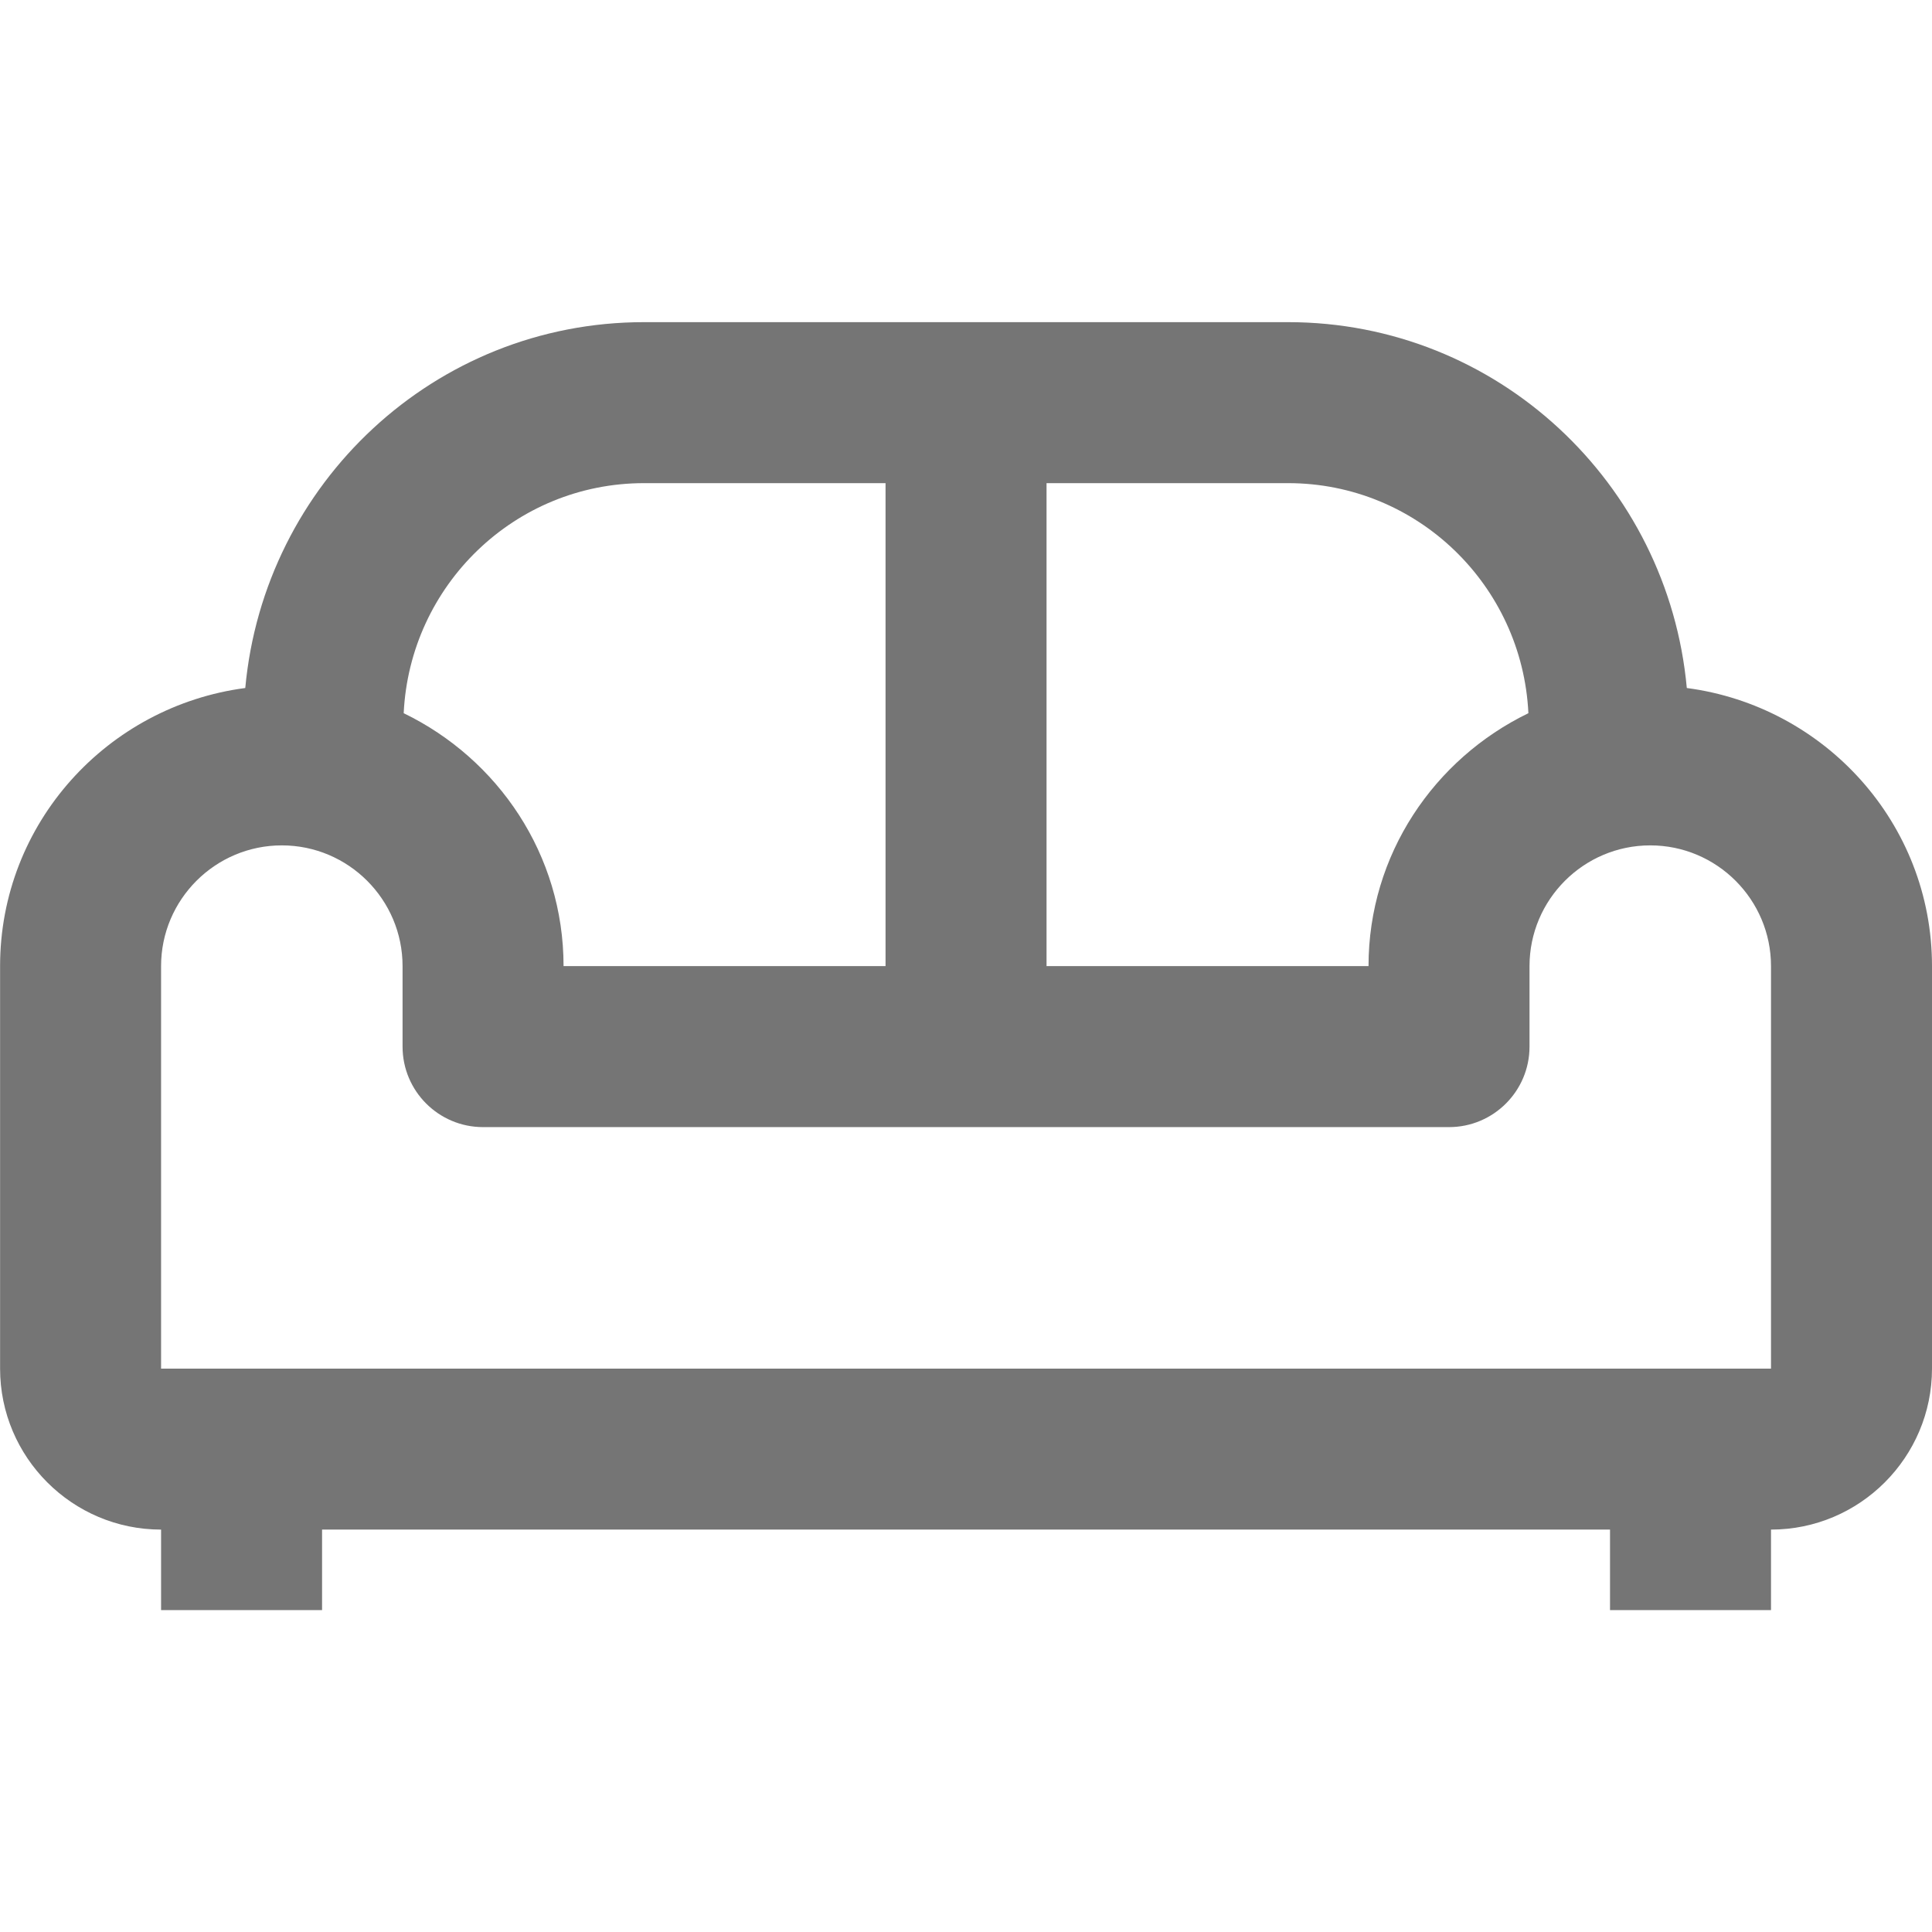
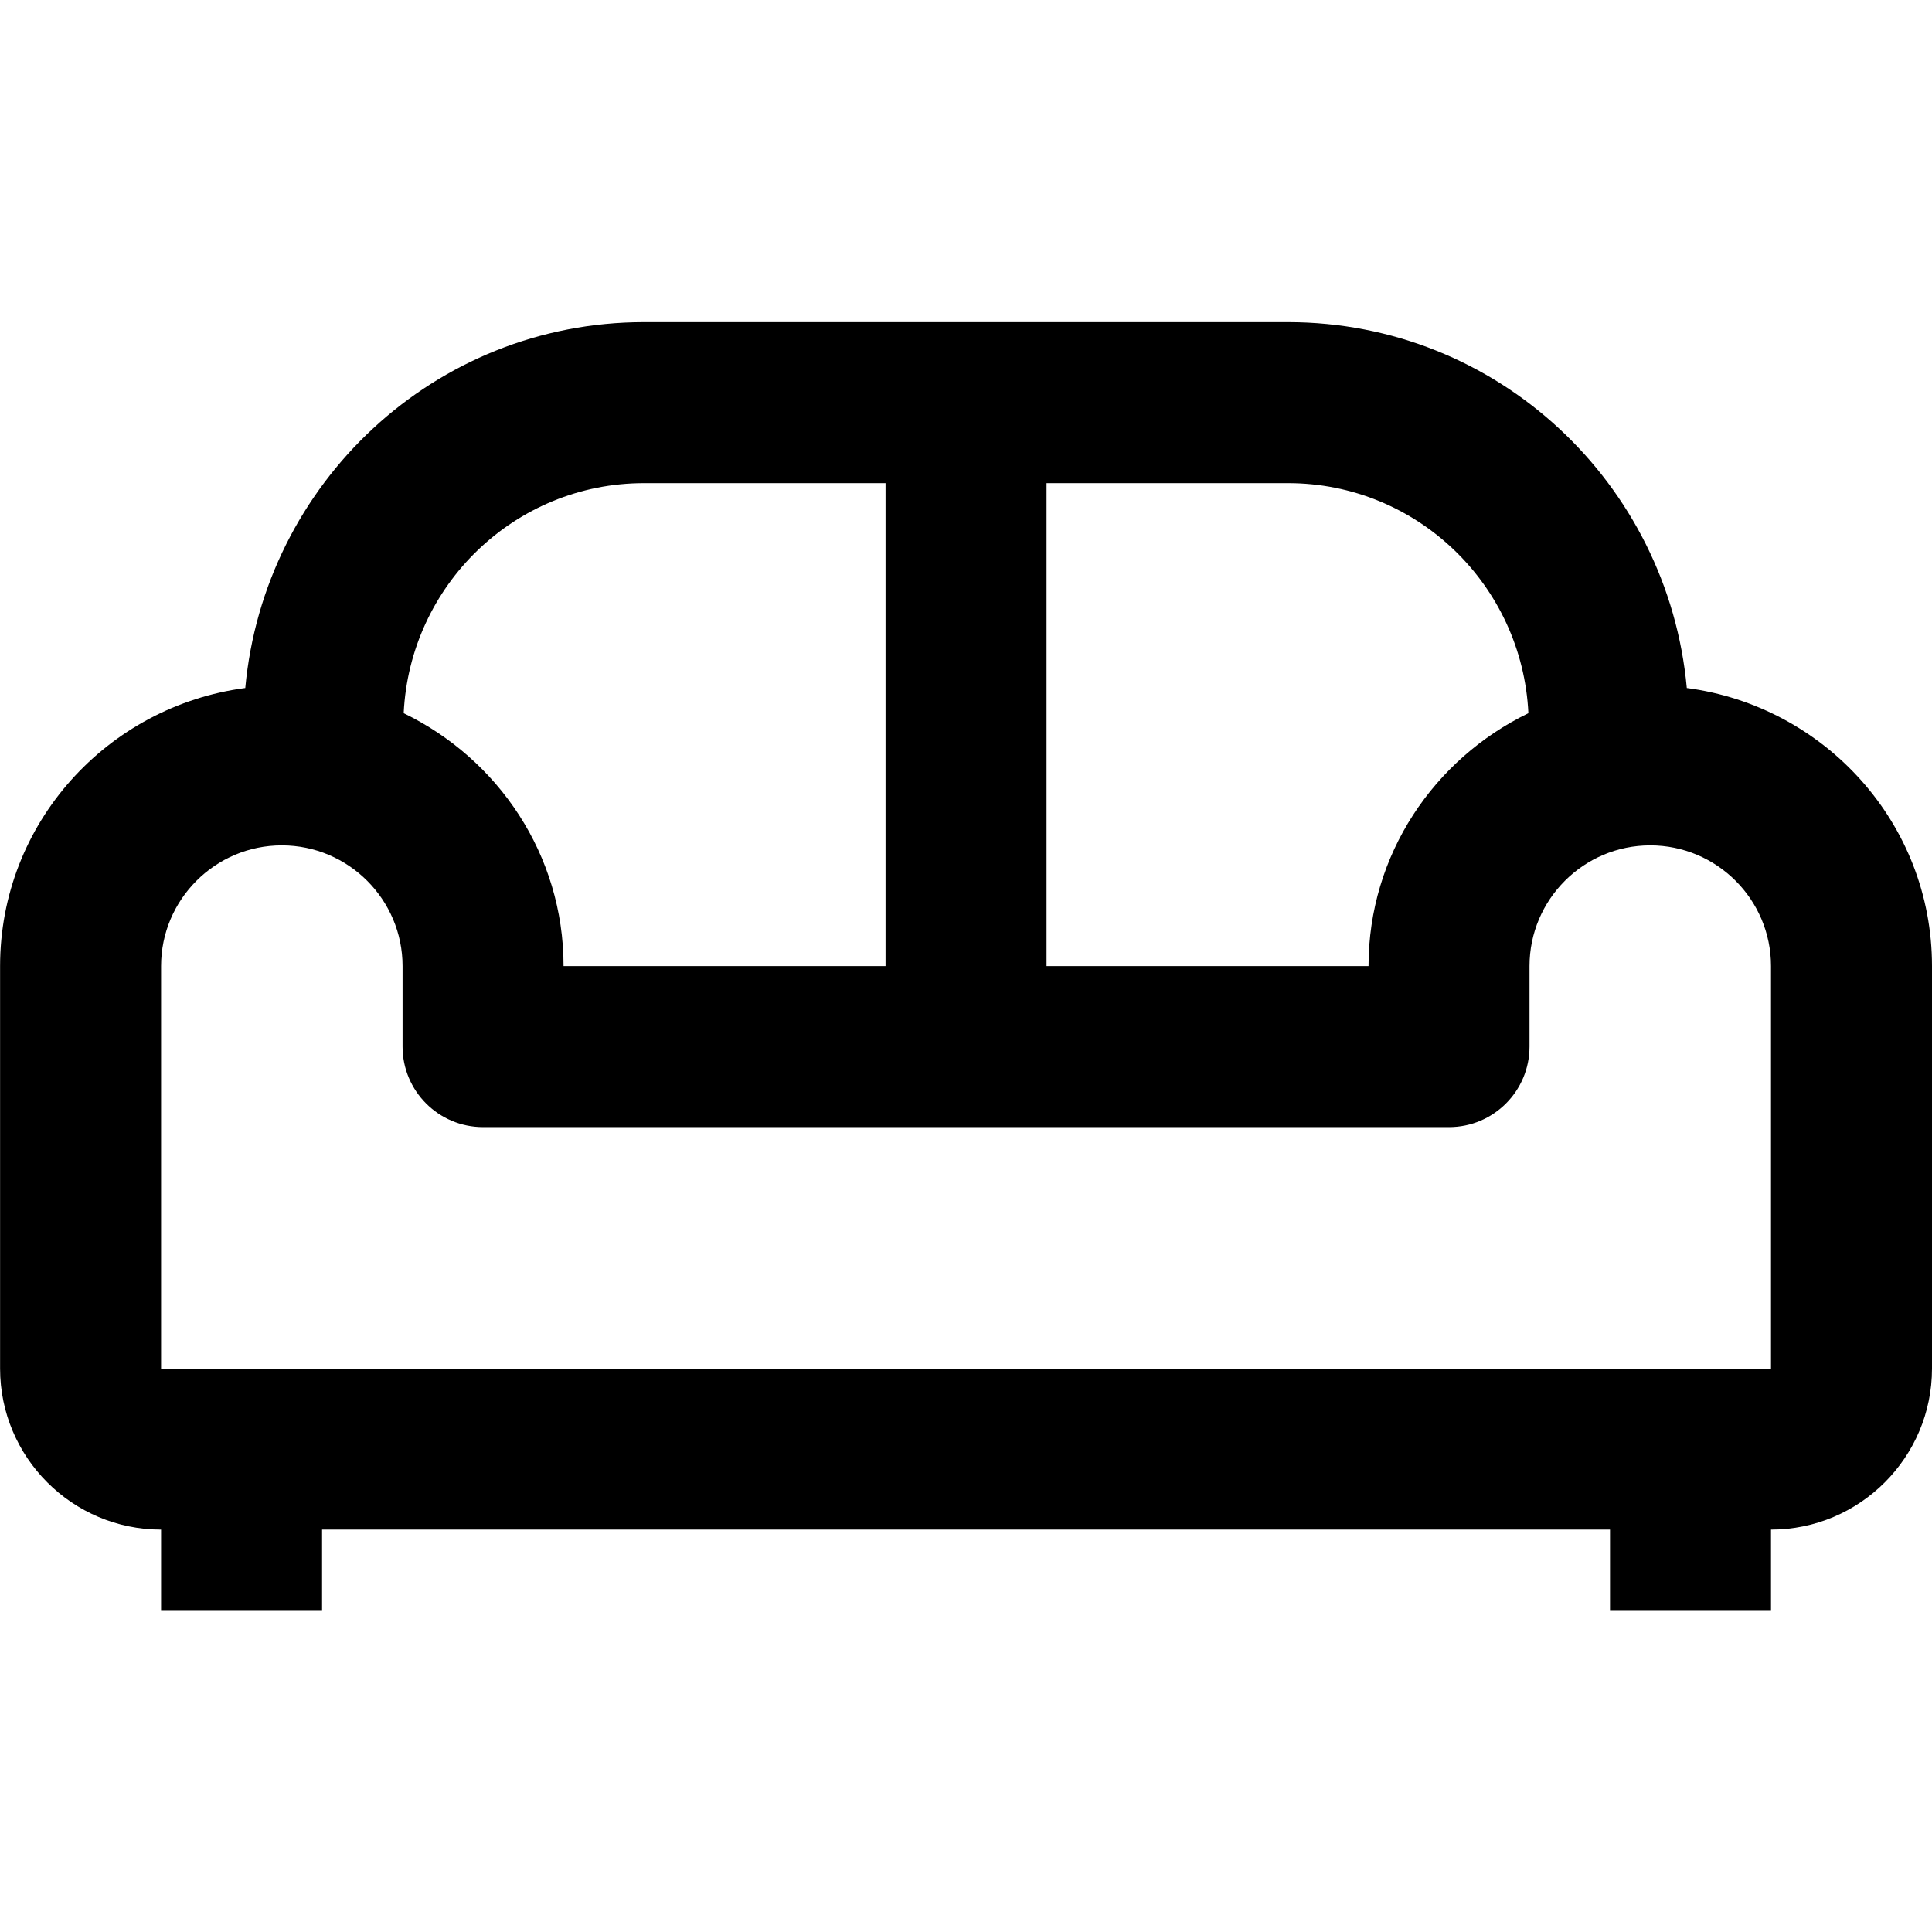
<svg xmlns="http://www.w3.org/2000/svg" version="1.1" x="0px" y="0px" width="24px" height="24.001px" viewBox="0 0 24 24.001" enable-background="new 0 0 24 24.001" xml:space="preserve">
  <g id="Frames-24px">
    <rect fill="none" width="24" height="24.001" />
  </g>
  <g id="Outline">
-     <path fill="#757575" d="M20.955,8.547c-0.233-2.542-2.353-4.545-4.954-4.545h-8c-2.602,0-4.721,2.004-4.954,4.545   c-1.714,0.226-3.046,1.68-3.046,3.455v5c0,1.102,0.897,2,2,2v1h2v-1h16v1h2v-1c1.103,0,2-0.898,2-2v-5   C24.001,10.228,22.669,8.773,20.955,8.547z M18.987,8.86c-1.17,0.567-1.986,1.756-1.986,3.142h-4v-6h3   C17.607,6.002,18.911,7.272,18.987,8.86z M8.001,6.002h3v6h-4c0-1.386-0.815-2.575-1.986-3.142   C5.091,7.272,6.395,6.002,8.001,6.002z M22.001,17.002h-20v-5c0-0.827,0.673-1.5,1.5-1.5s1.5,0.673,1.5,1.5v1c0,0.552,0.448,1,1,1   h12c0.552,0,1-0.448,1-1v-1c0-0.827,0.673-1.5,1.5-1.5s1.5,0.673,1.5,1.5V17.002z" />
+     <path d="M20.955,8.547c-0.233-2.542-2.353-4.545-4.954-4.545h-8c-2.602,0-4.721,2.004-4.954,4.545   c-1.714,0.226-3.046,1.68-3.046,3.455v5c0,1.102,0.897,2,2,2v1h2v-1h16v1h2v-1c1.103,0,2-0.898,2-2v-5   C24.001,10.228,22.669,8.773,20.955,8.547z M18.987,8.86c-1.17,0.567-1.986,1.756-1.986,3.142h-4v-6h3   C17.607,6.002,18.911,7.272,18.987,8.86z M8.001,6.002h3v6h-4c0-1.386-0.815-2.575-1.986-3.142   C5.091,7.272,6.395,6.002,8.001,6.002z M22.001,17.002h-20v-5c0-0.827,0.673-1.5,1.5-1.5s1.5,0.673,1.5,1.5v1c0,0.552,0.448,1,1,1   h12c0.552,0,1-0.448,1-1v-1c0-0.827,0.673-1.5,1.5-1.5s1.5,0.673,1.5,1.5V17.002z" />
  </g>
</svg>
